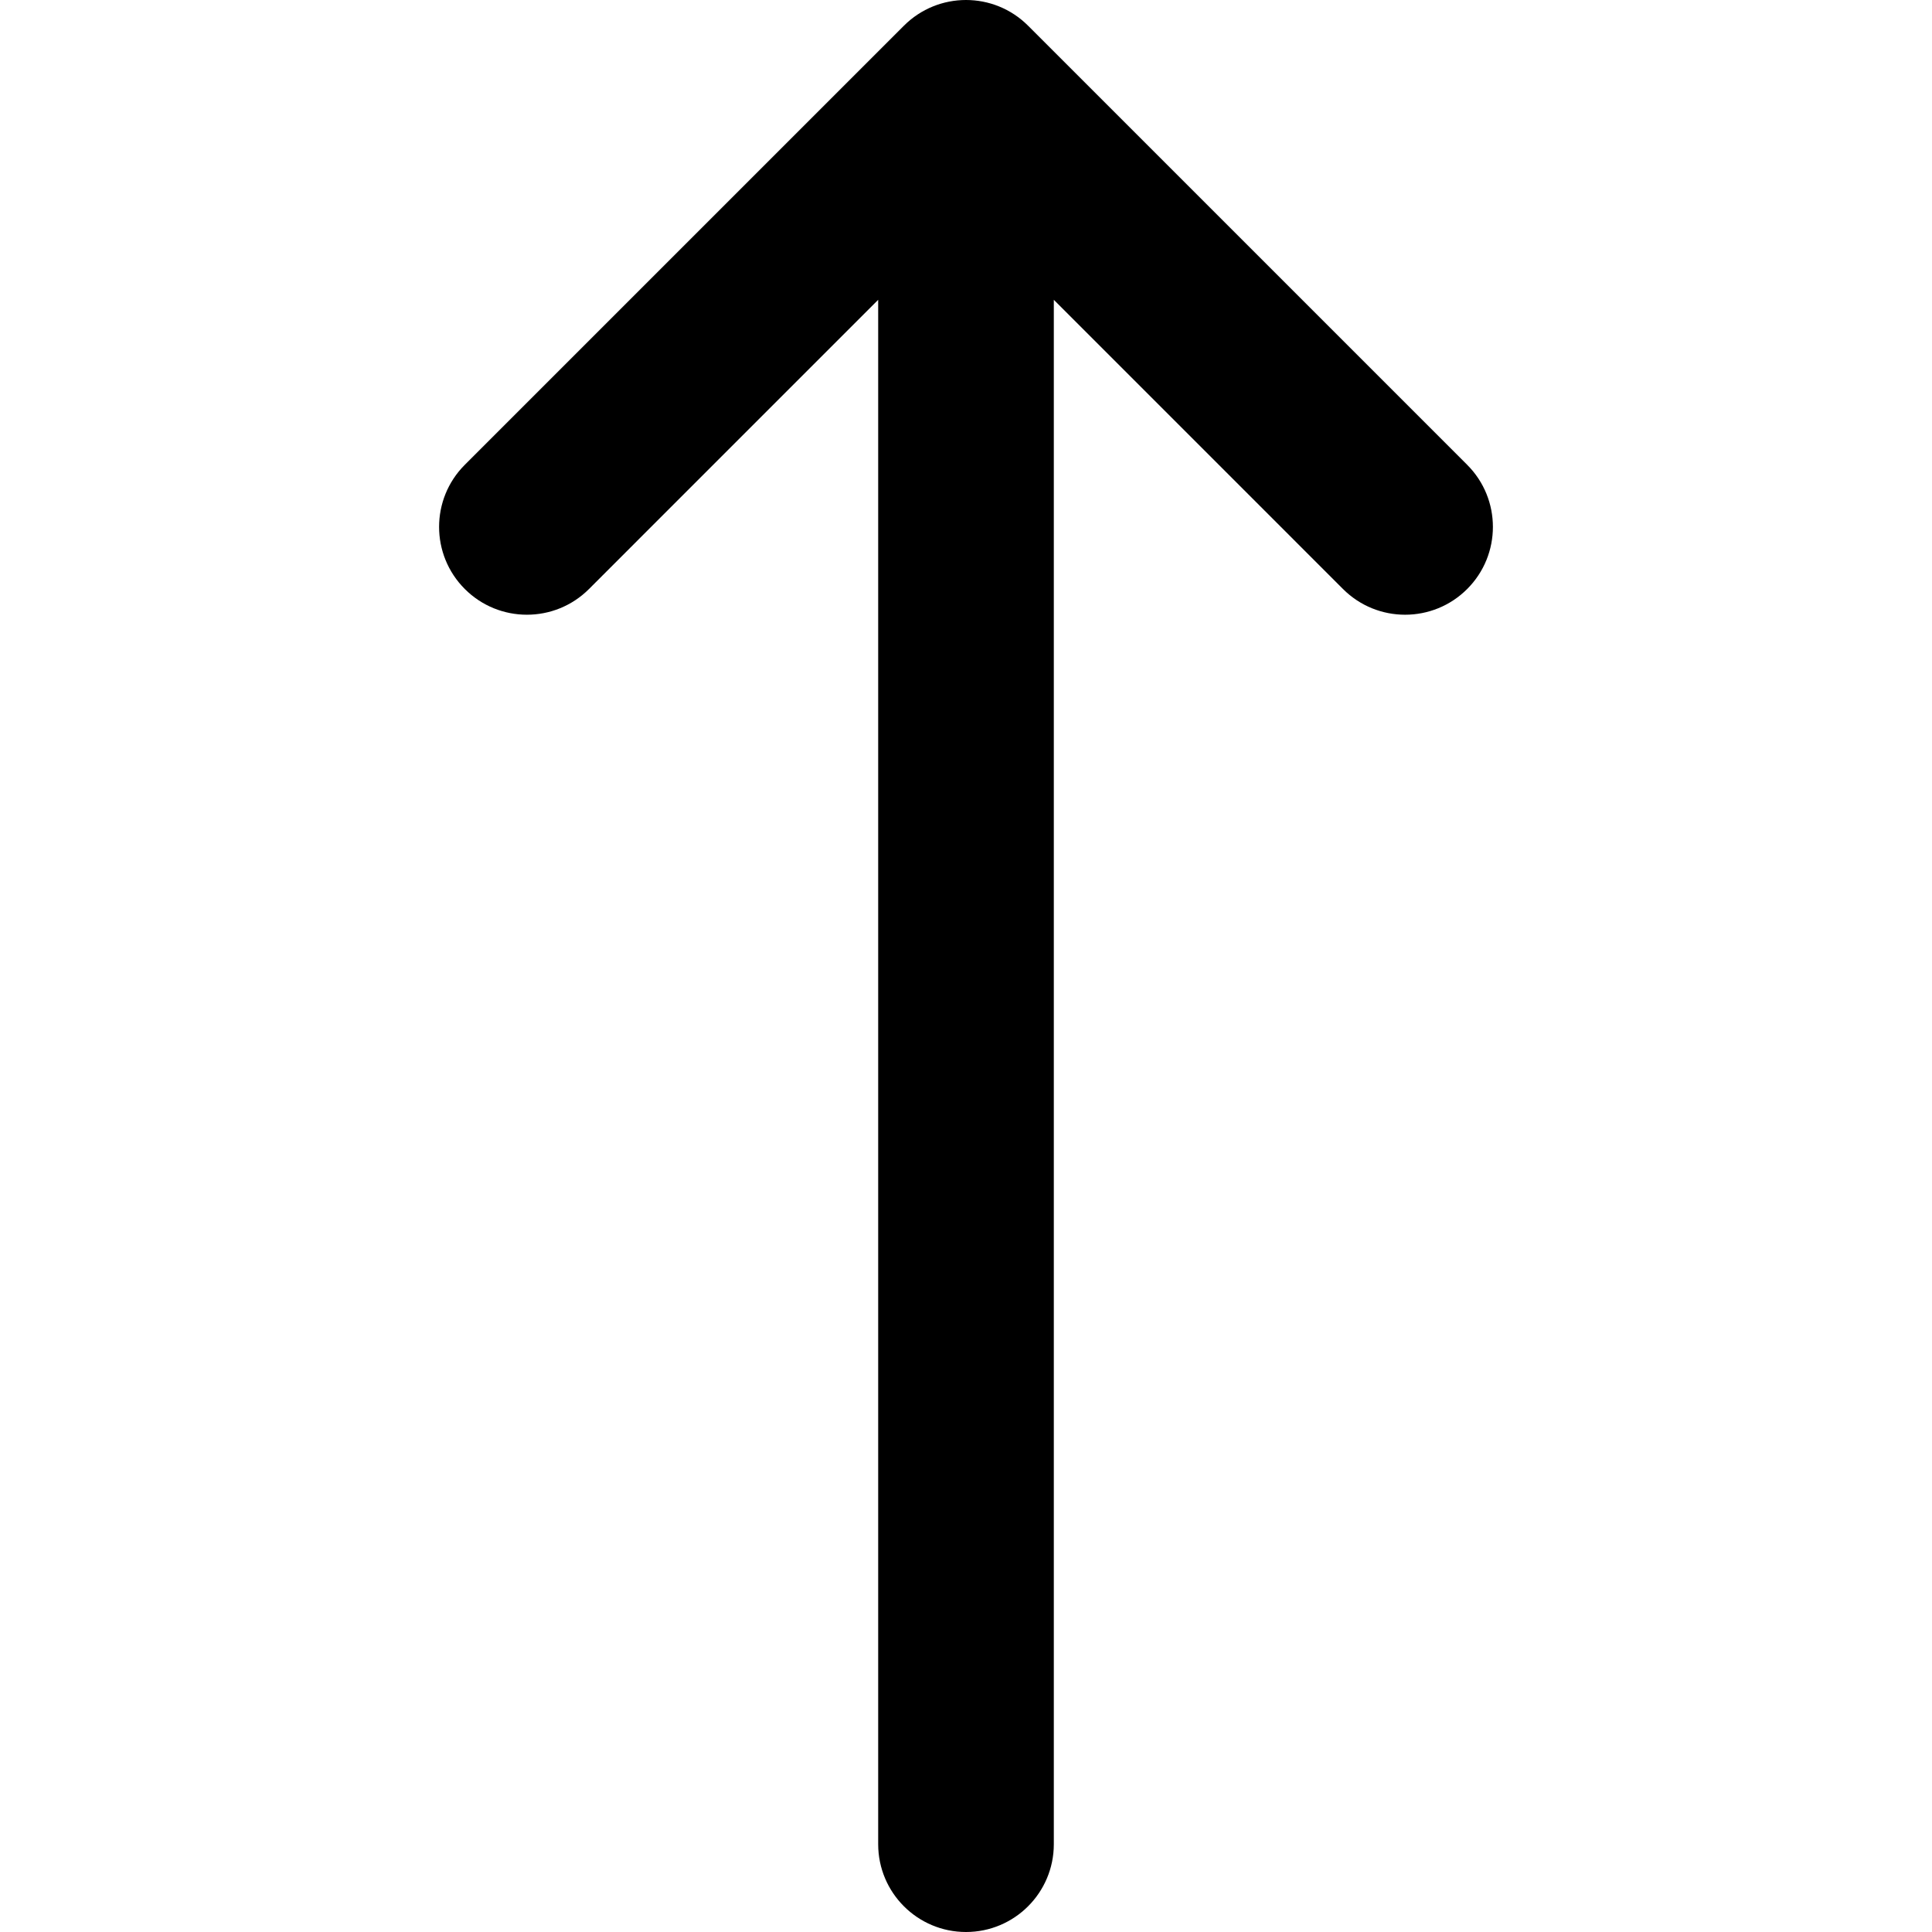
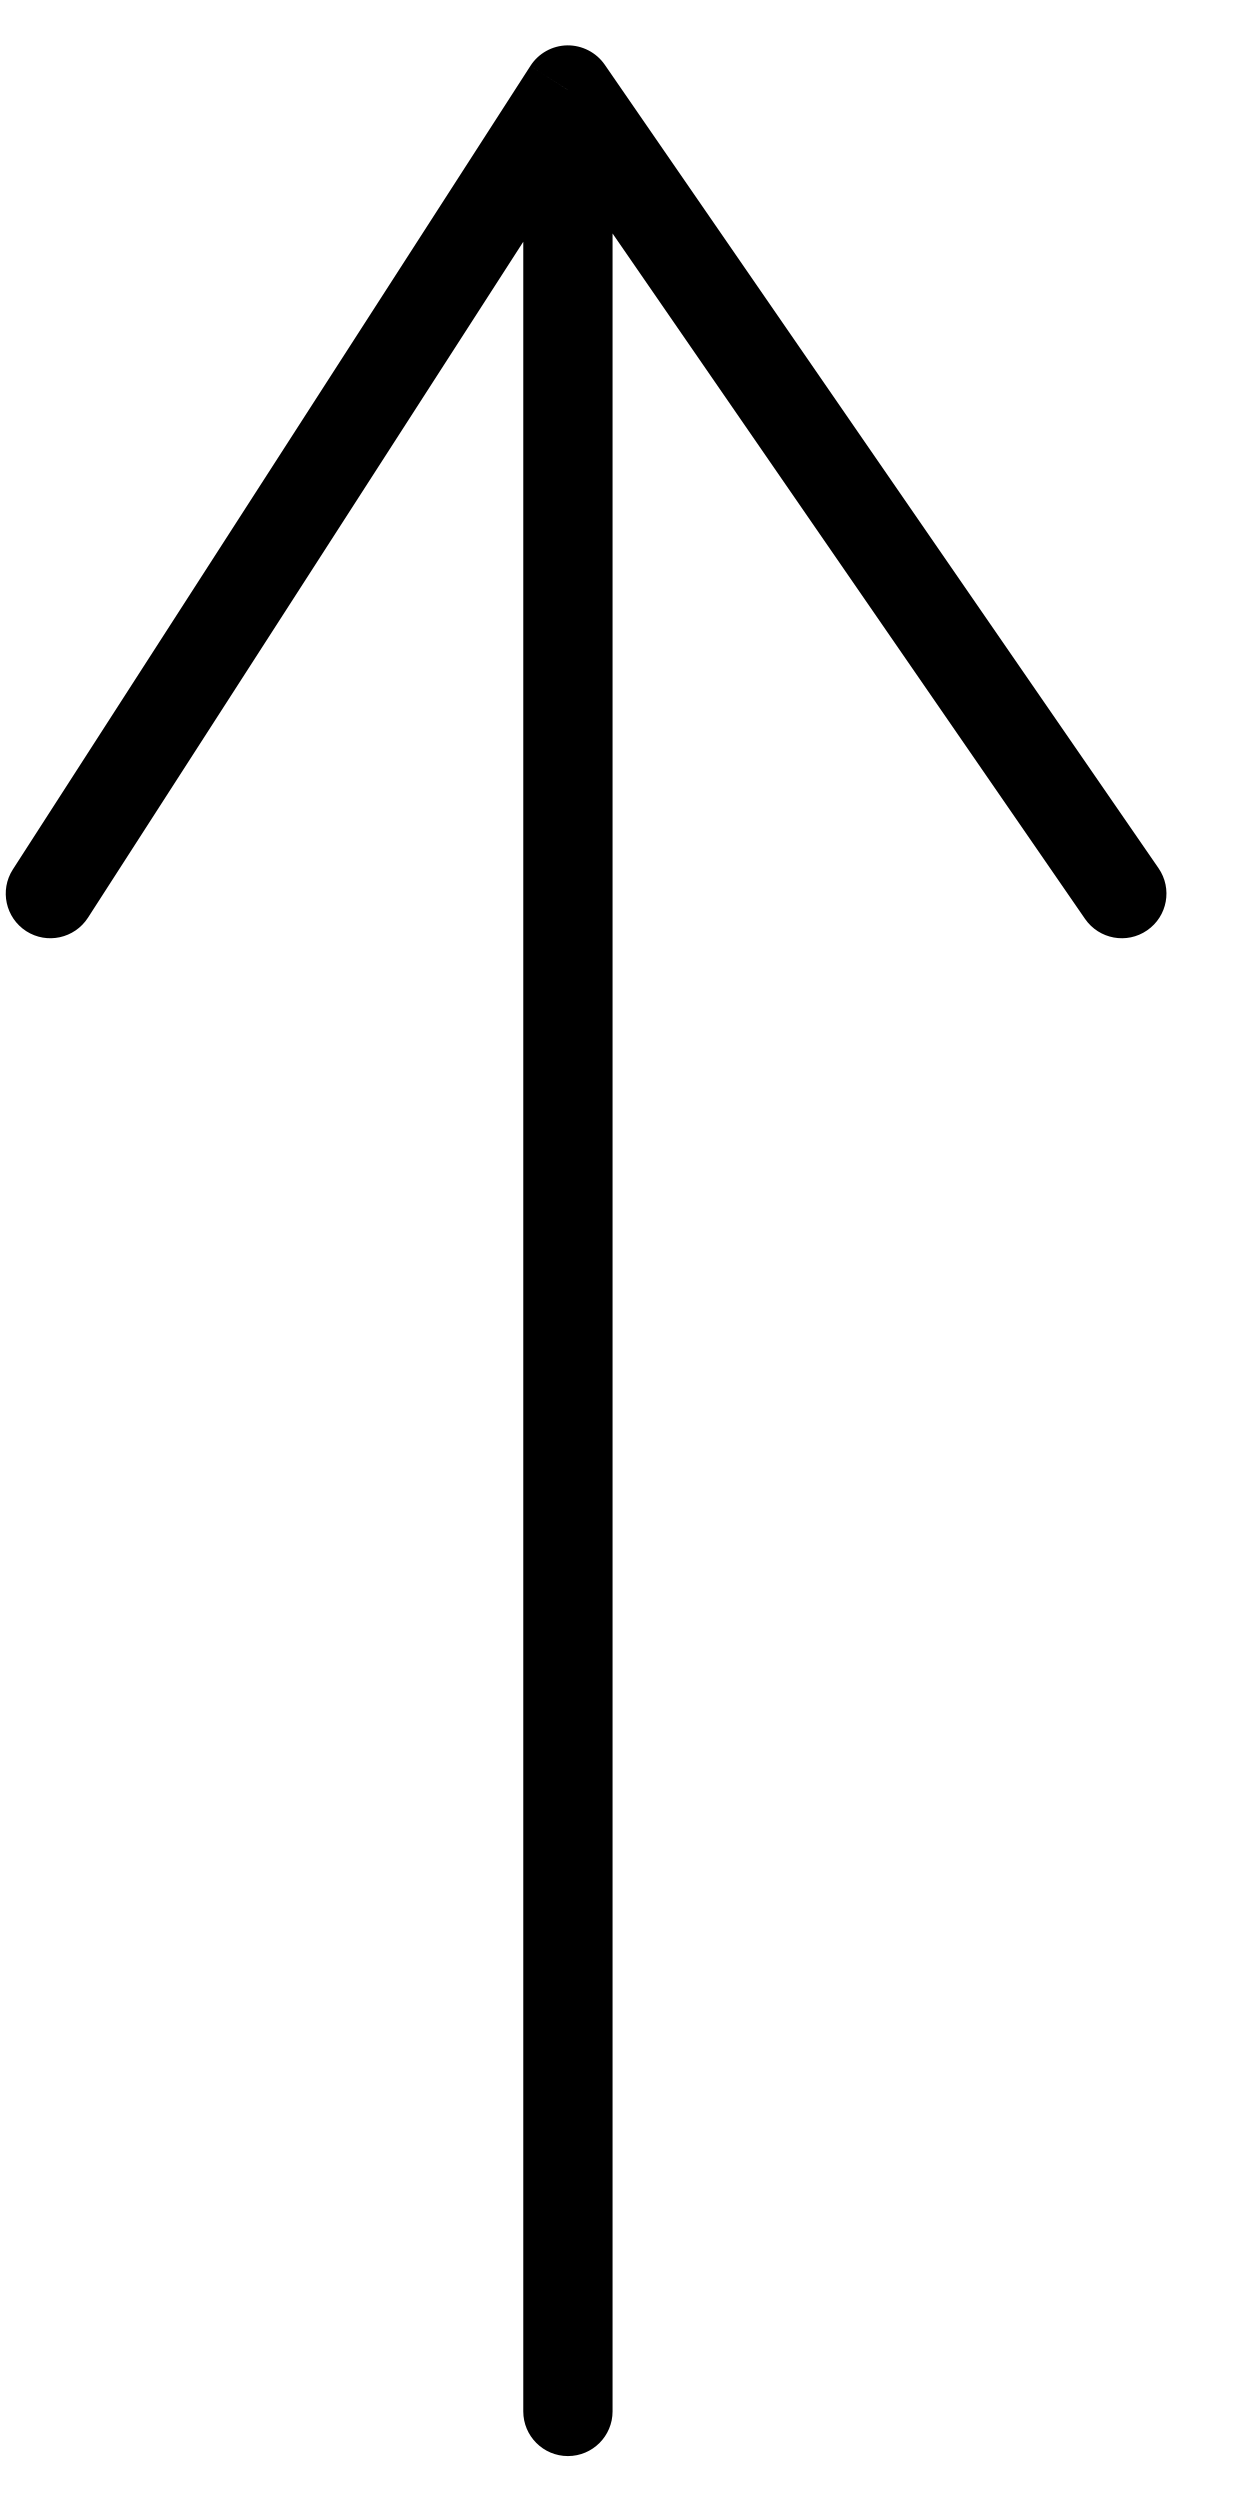
- <svg xmlns="http://www.w3.org/2000/svg" version="1.1" id="Layer_1" x="0px" y="0px" viewBox="0 0 330 330" style="enable-background:new 0 0 330 330;" xml:space="preserve">
-   <path id="XMLID_29_" d="M100.606,100.606L150,51.212V315c0,8.284,6.716,15,15,15c8.284,0,15-6.716,15-15V51.212l49.394,49.394  C232.322,103.535,236.161,105,240,105c3.839,0,7.678-1.465,10.606-4.394c5.858-5.857,5.858-15.355,0-21.213l-75-75  c-5.857-5.858-15.355-5.858-21.213,0l-75,75c-5.858,5.857-5.858,15.355,0,21.213C85.251,106.463,94.749,106.463,100.606,100.606z" fill="black" />
-   <g>
- </g>
-   <g>
- </g>
-   <g>
- </g>
-   <g>
- </g>
-   <g>
- </g>
-   <g>
- </g>
-   <g>
- </g>
-   <g>
- </g>
-   <g>
- </g>
-   <g>
- </g>
-   <g>
- </g>
-   <g>
- </g>
-   <g>
- </g>
-   <g>
- </g>
-   <g>
- </g>
+ <svg xmlns="http://www.w3.org/2000/svg" viewBox="0 0 14 28" fill="none">
+   <path d="M 7.268 1.008 C 7.268 0.732 7.044 0.508 6.768 0.508 C 6.492 0.508 6.268 0.732 6.268 1.008 L 7.268 1.008 Z M 6.768 27.008 L 6.356 27.292 C 6.451 27.429 6.609 27.51 6.776 27.508 C 6.943 27.505 7.098 27.419 7.188 27.278 L 6.768 27.008 Z M 12.985 18.278 C 13.134 18.046 13.067 17.737 12.835 17.587 C 12.603 17.438 12.294 17.505 12.144 17.737 L 12.985 18.278 Z M 0.976 17.724 C 0.819 17.497 0.508 17.439 0.281 17.596 C 0.053 17.753 -0.004 18.064 0.153 18.292 L 0.976 17.724 Z M 6.268 1.008 L 6.268 27.008 L 7.268 27.008 L 7.268 1.008 L 6.268 1.008 Z M 12.144 17.737 L 6.348 26.737 L 7.188 27.278 L 12.985 18.278 L 12.144 17.737 Z M 7.18 26.724 L 0.976 17.724 L 0.153 18.292 L 6.356 27.292 L 7.18 26.724 Z" fill="black" transform="matrix(-1, 0, 0, -1, 13.12868, 28.01603)" />
</svg>
